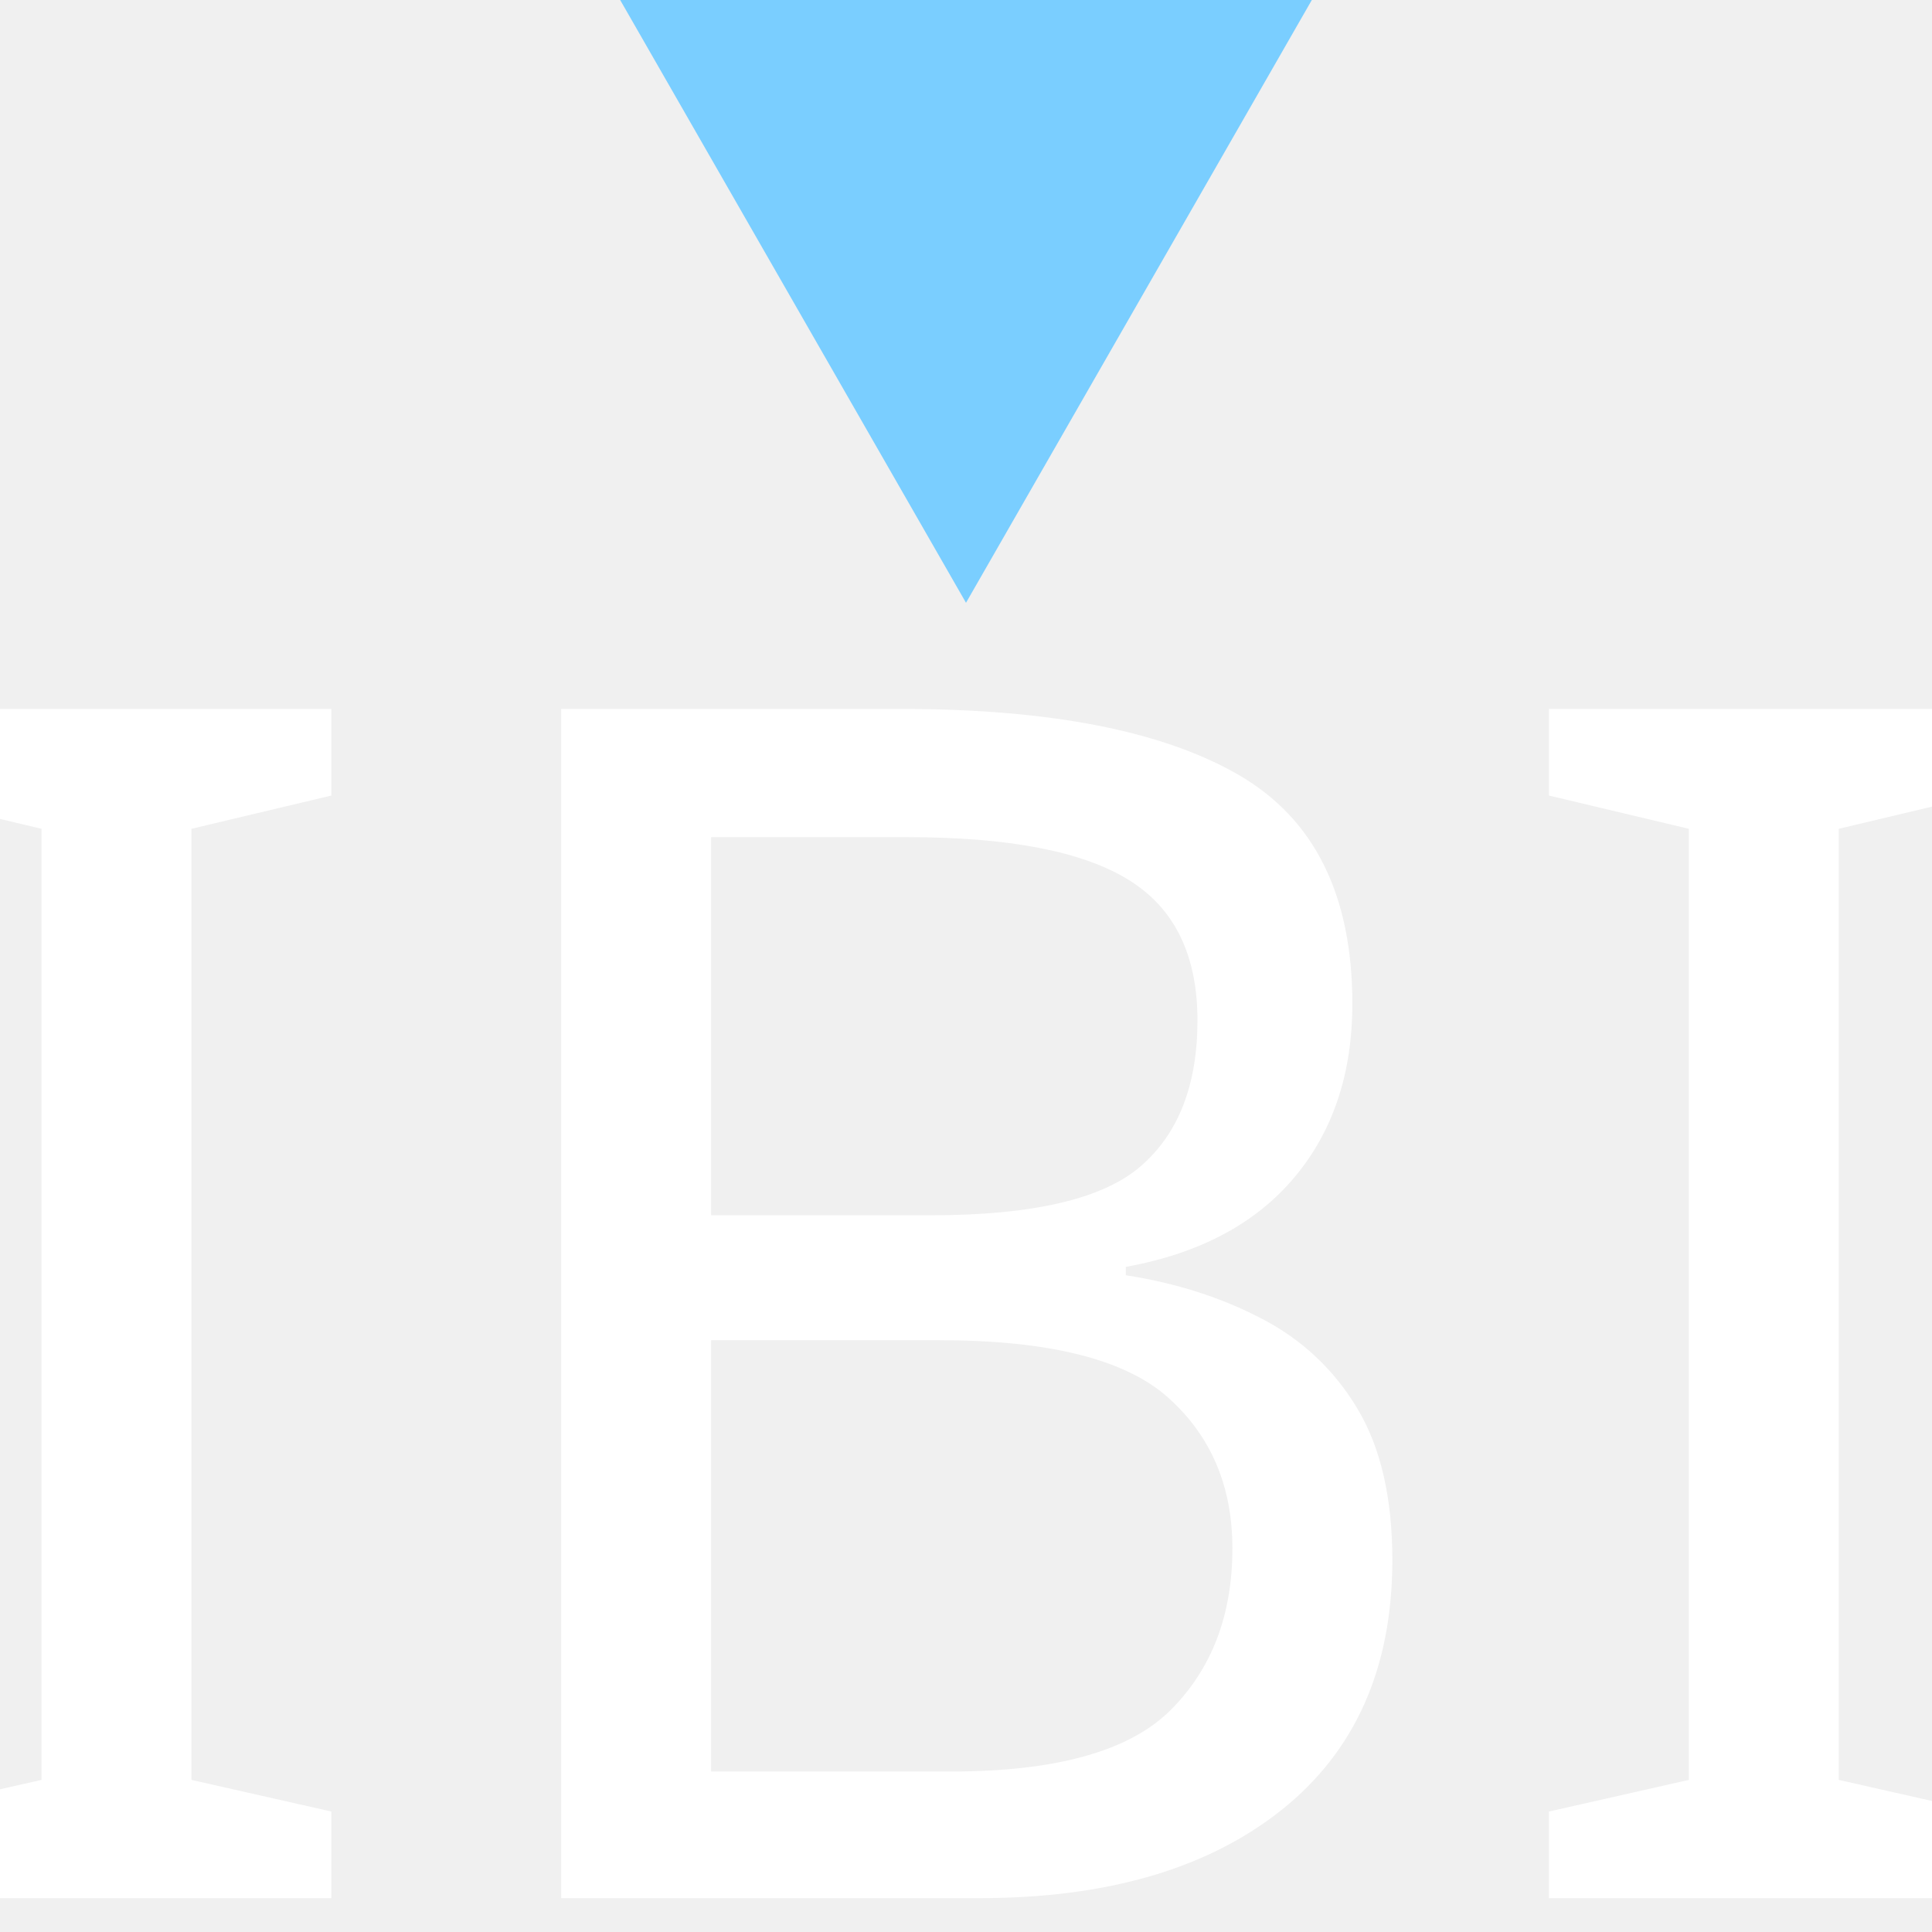
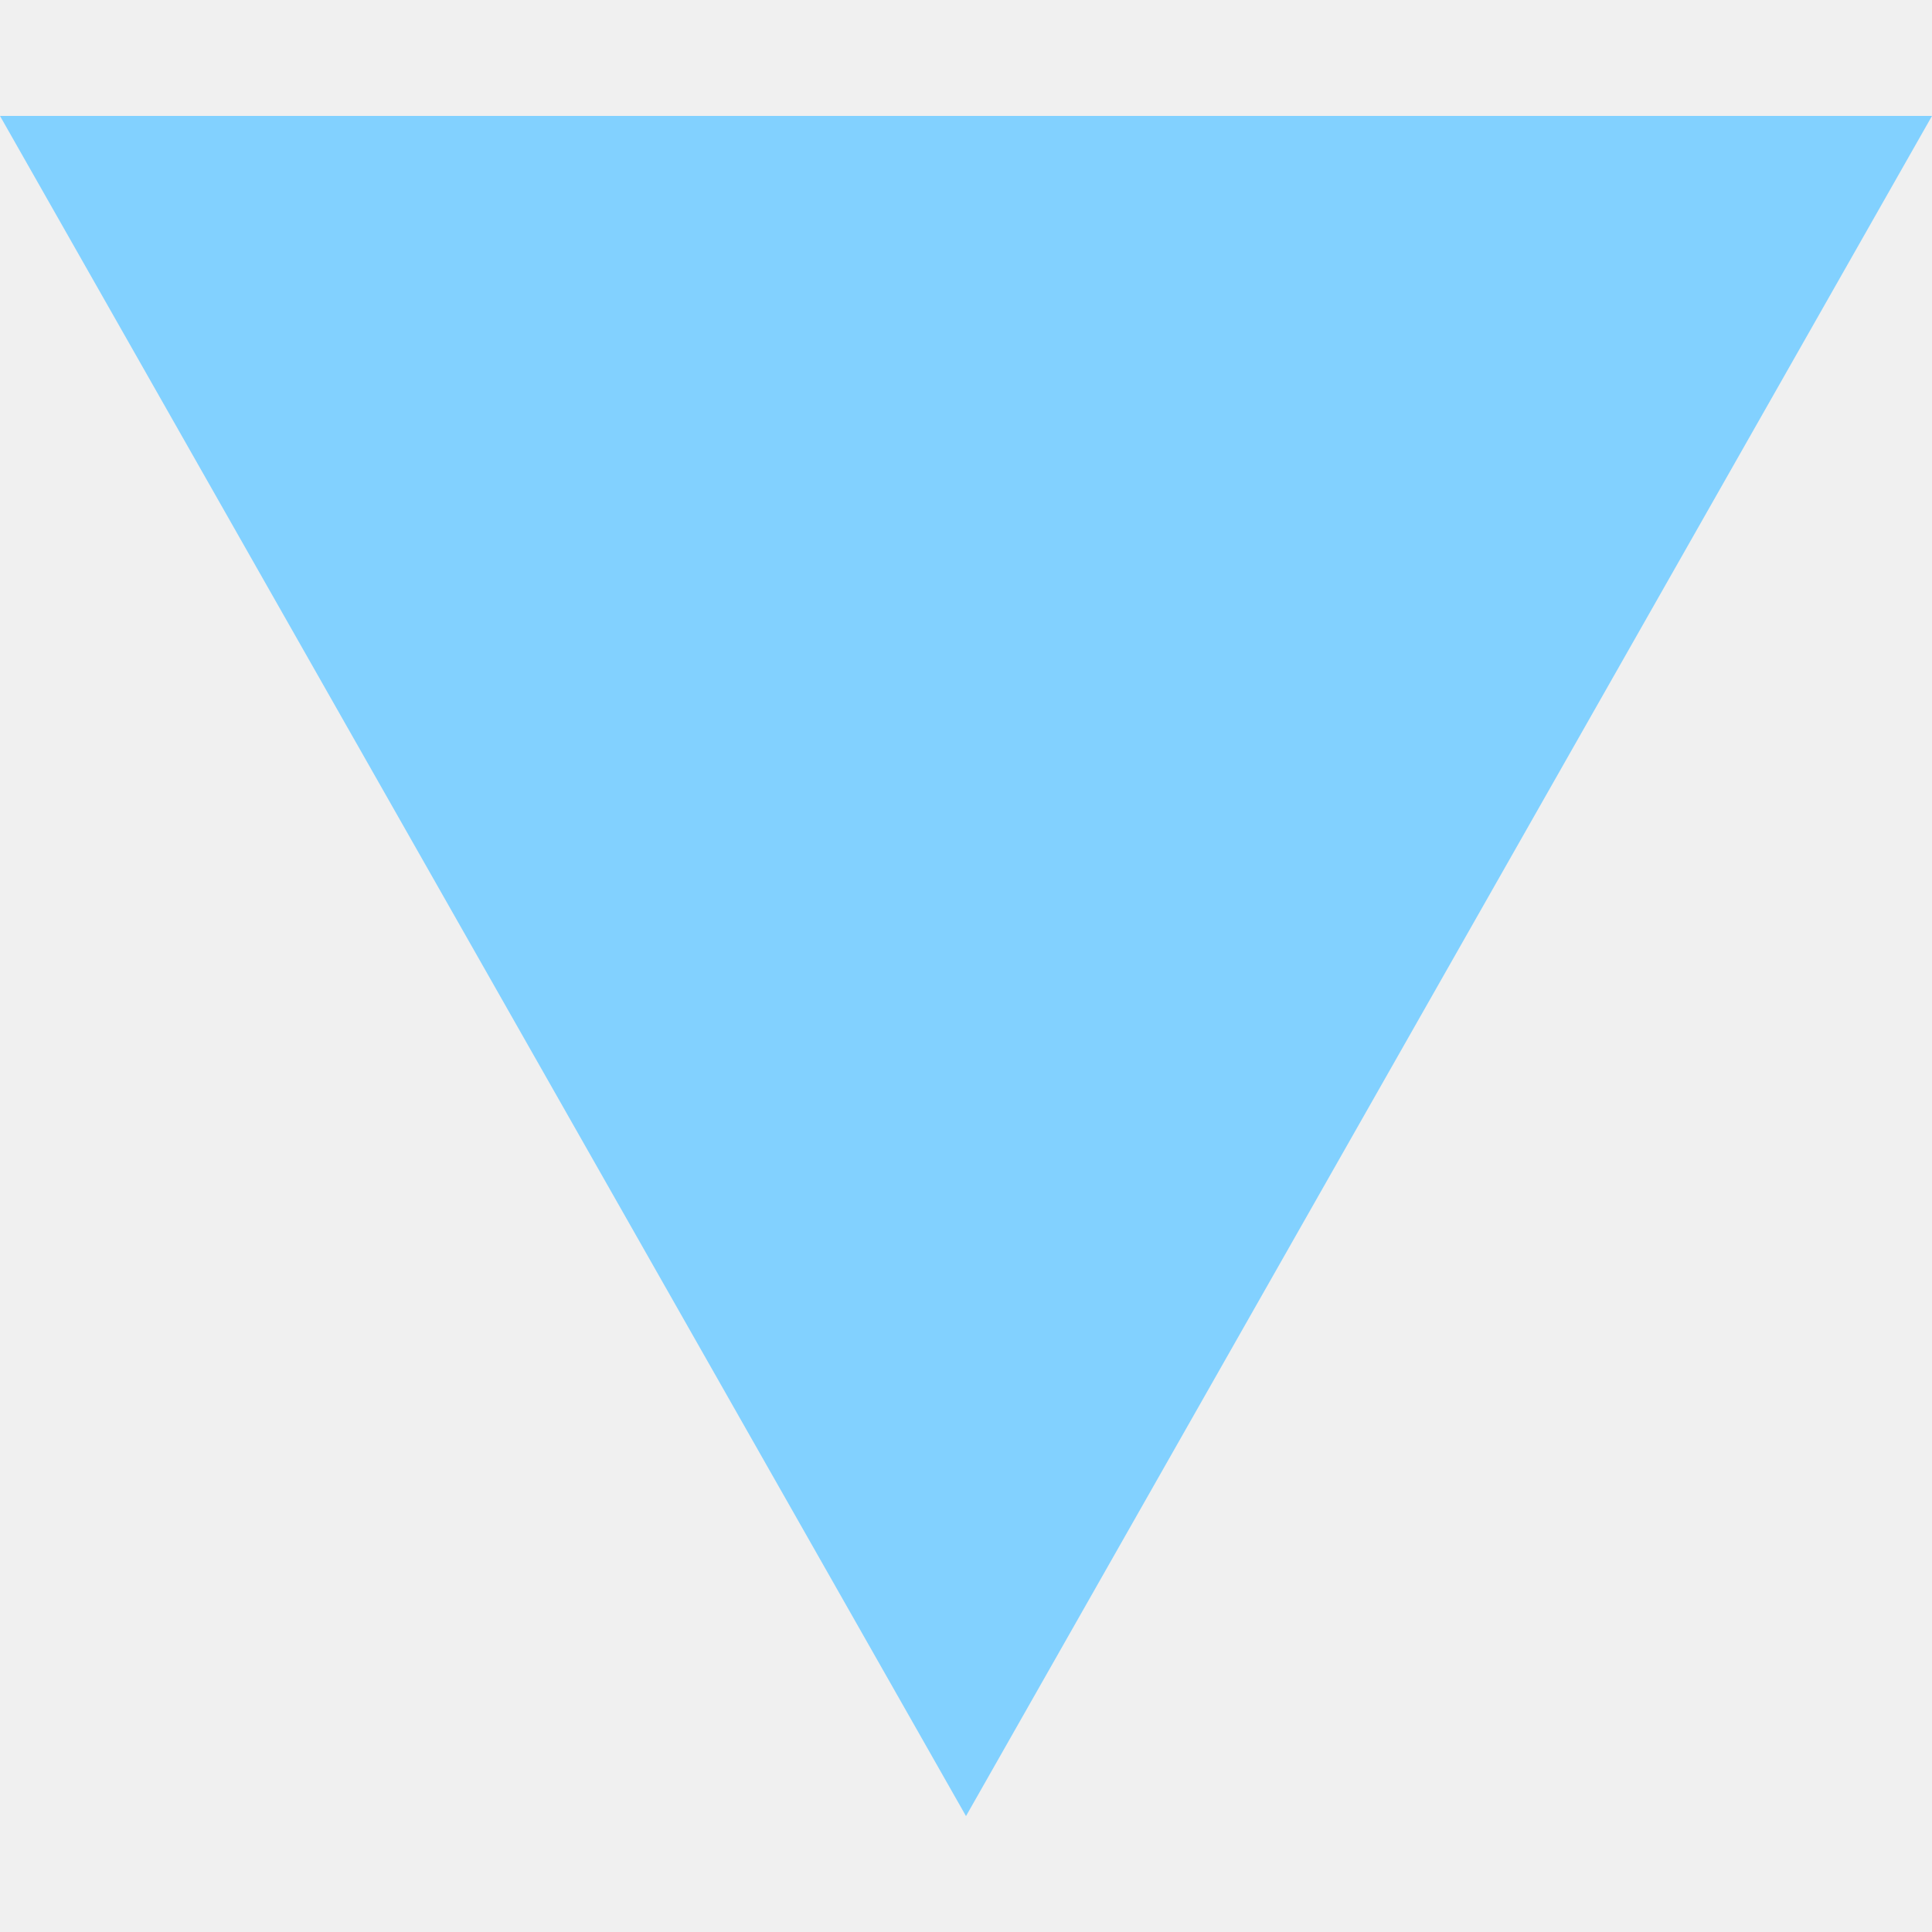
- <svg xmlns="http://www.w3.org/2000/svg" viewBox="0 0 500 500" height="500" width="500" xml:space="preserve" id="svg2" version="1.1">
-   <defs id="defs6">
-     <clipPath id="clipPath18" clipPathUnits="userSpaceOnUse">
-       <path id="path16" d="M 0,0 H 375 V 375 H 0 Z" />
-     </clipPath>
-   </defs>
-   <g transform="matrix(1.333333,0,0,-1.333333,0,500)" id="g10">
-     <g id="g12">
-       <g clip-path="url(#clipPath18)" id="g14">
-         <text id="text22" style="font-variant:normal;font-weight:normal;font-stretch:normal;font-size:323.301px;font-family:Montserrat;-inkscape-font-specification:Montserrat-Regular;writing-mode:lr-tb;fill:#ffffff;fill-opacity:1;fill-rule:nonzero;stroke:none" transform="matrix(1,0,0,-1,-32.0303,6.5693)">
-           <tspan id="tspan20" y="0" x="0 97.637 341.406">IBI</tspan>
-         </text>
-       </g>
-     </g>
-     <g transform="translate(120.375,375.0003)" id="g24">
-       <path id="path26" style="fill:#7aceff;fill-opacity:1;fill-rule:nonzero;stroke:none" d="M 0,0 67.125,-117 134.25,0 Z" />
+ <svg xmlns="http://www.w3.org/2000/svg" viewBox="0 0 100 100" height="100" width="100" xml:space="preserve" id="svg2" version="1.1">
+   <defs id="defs6" />
+   <g transform="matrix(1.333333,0,0,-1.333333,0,100)" id="g10">
+     <g transform="translate(0,70.4997)" id="g12">
+       <path id="path14" style="fill:#82d1ff;fill-opacity:1;fill-rule:nonzero;stroke:none" d="M 0,0 37.5,-66 75,0 Z" />
    </g>
  </g>
</svg>
